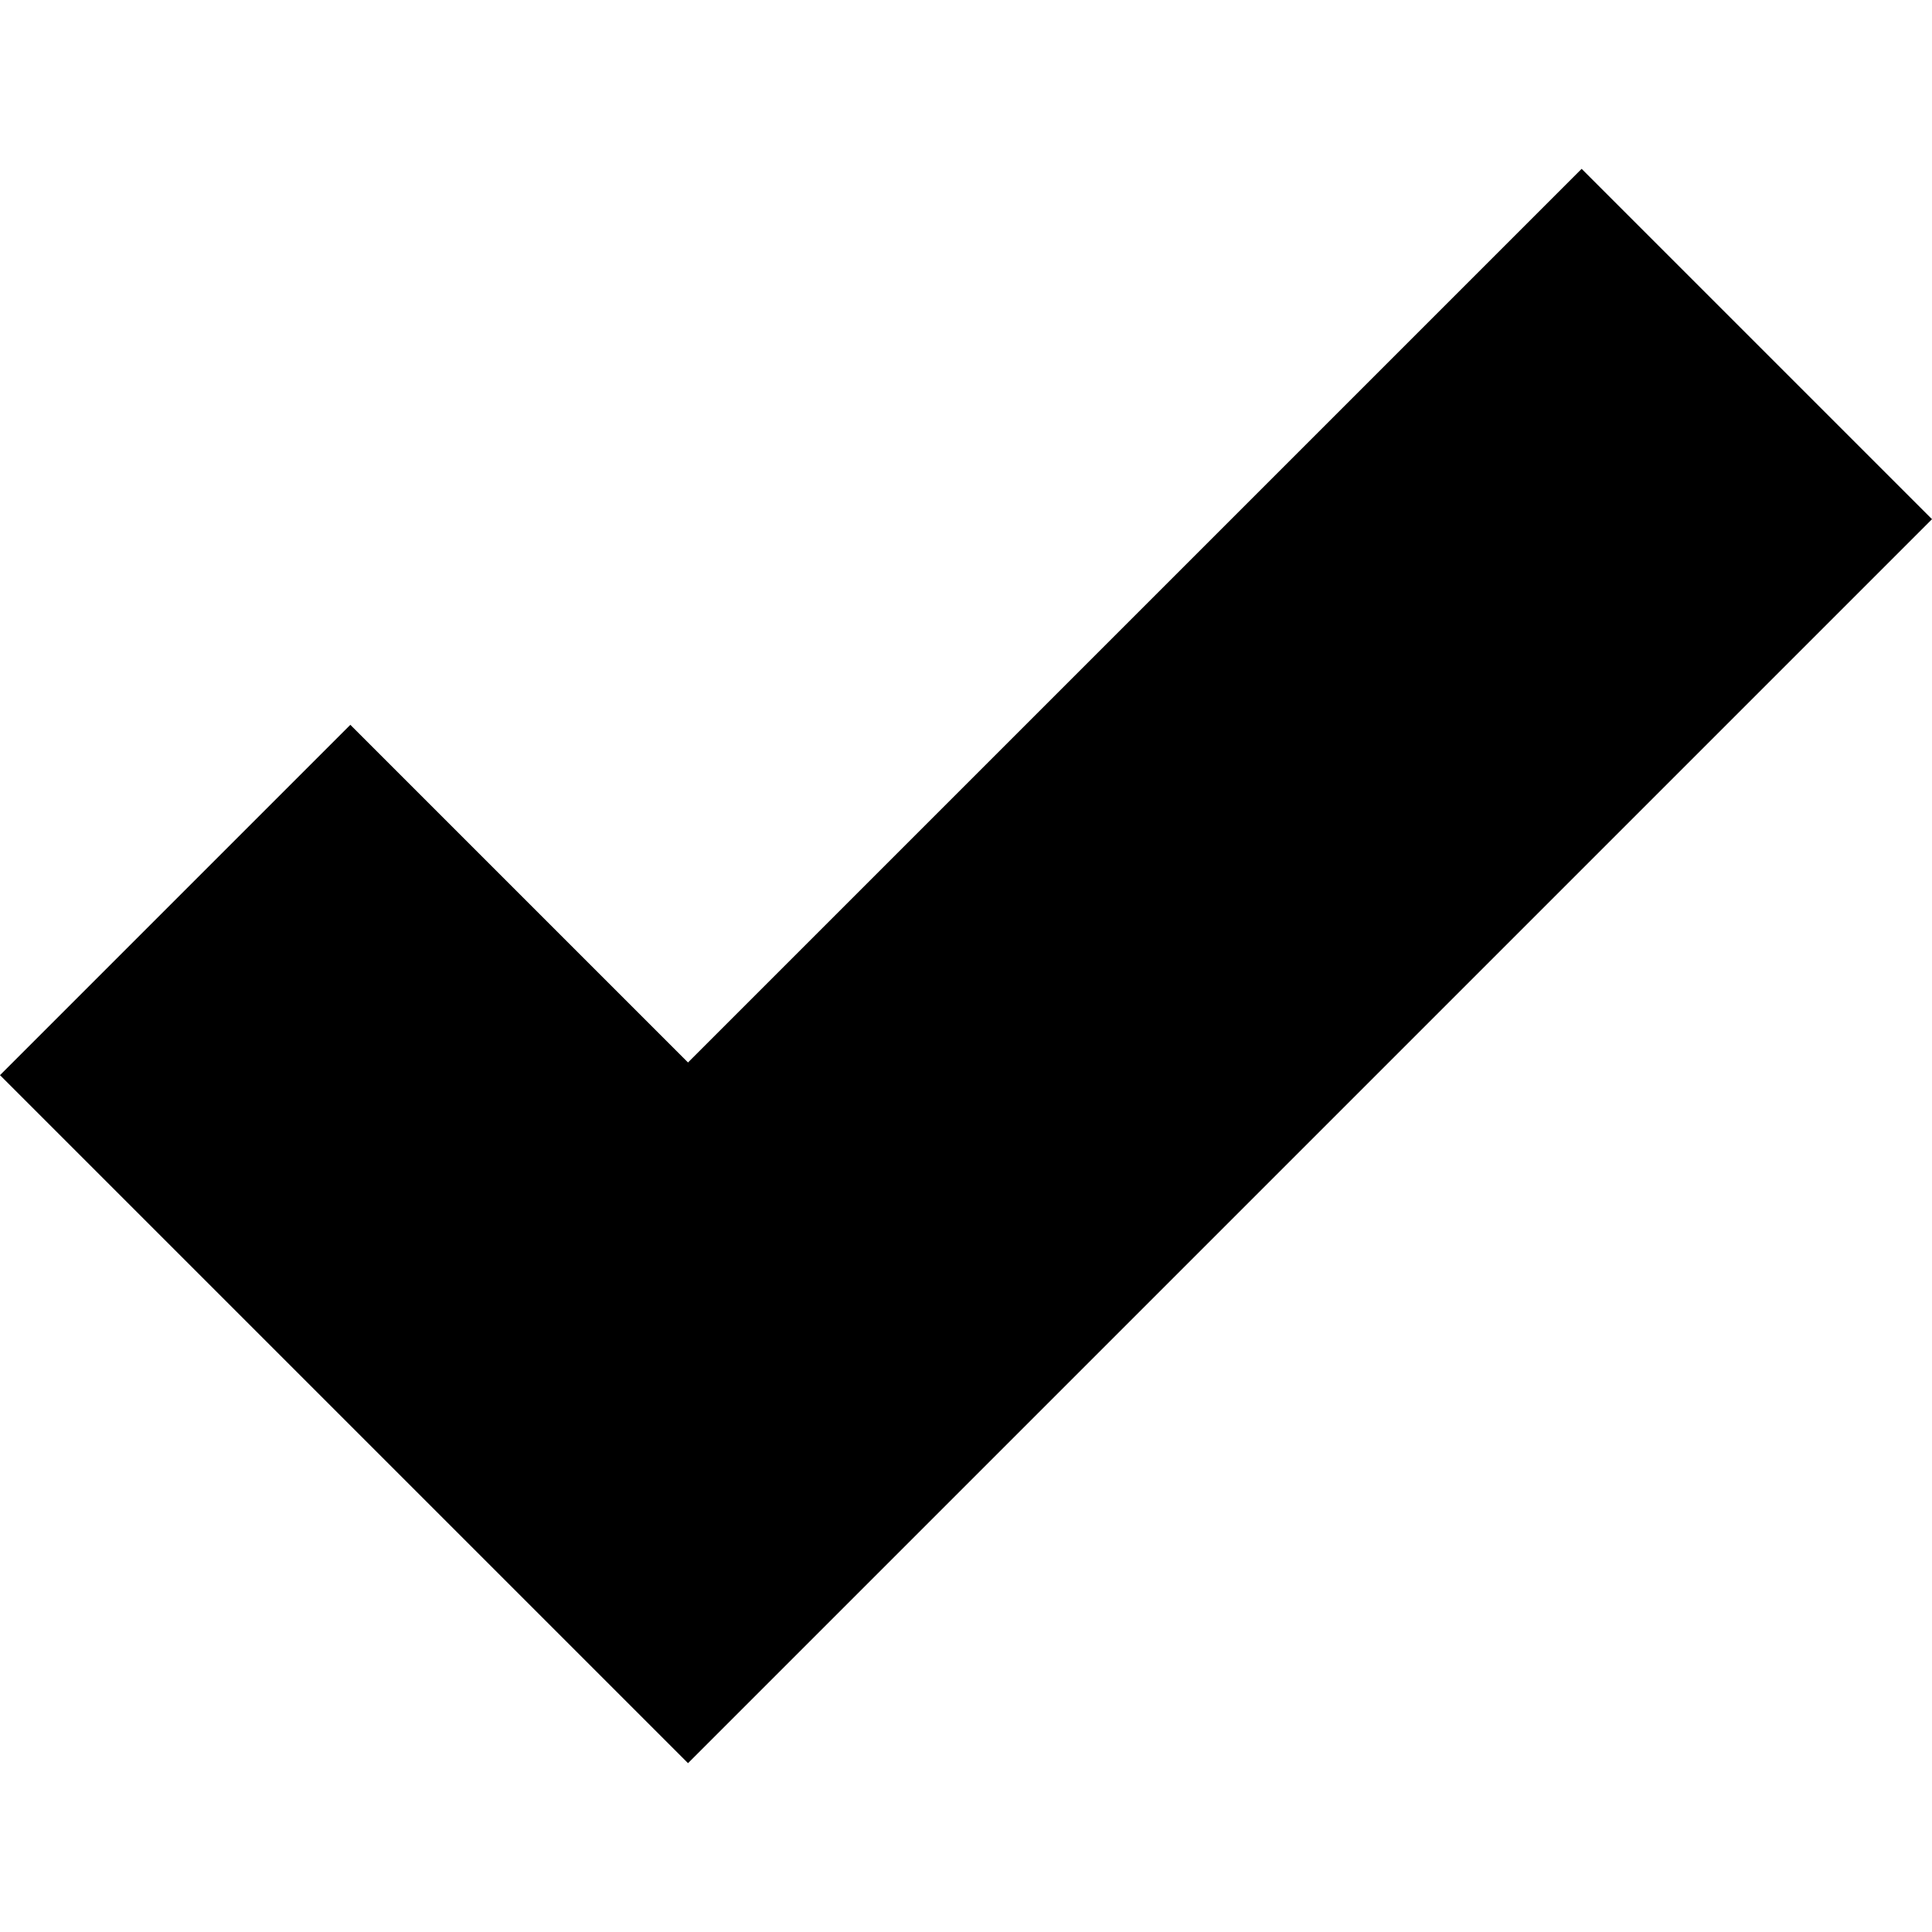
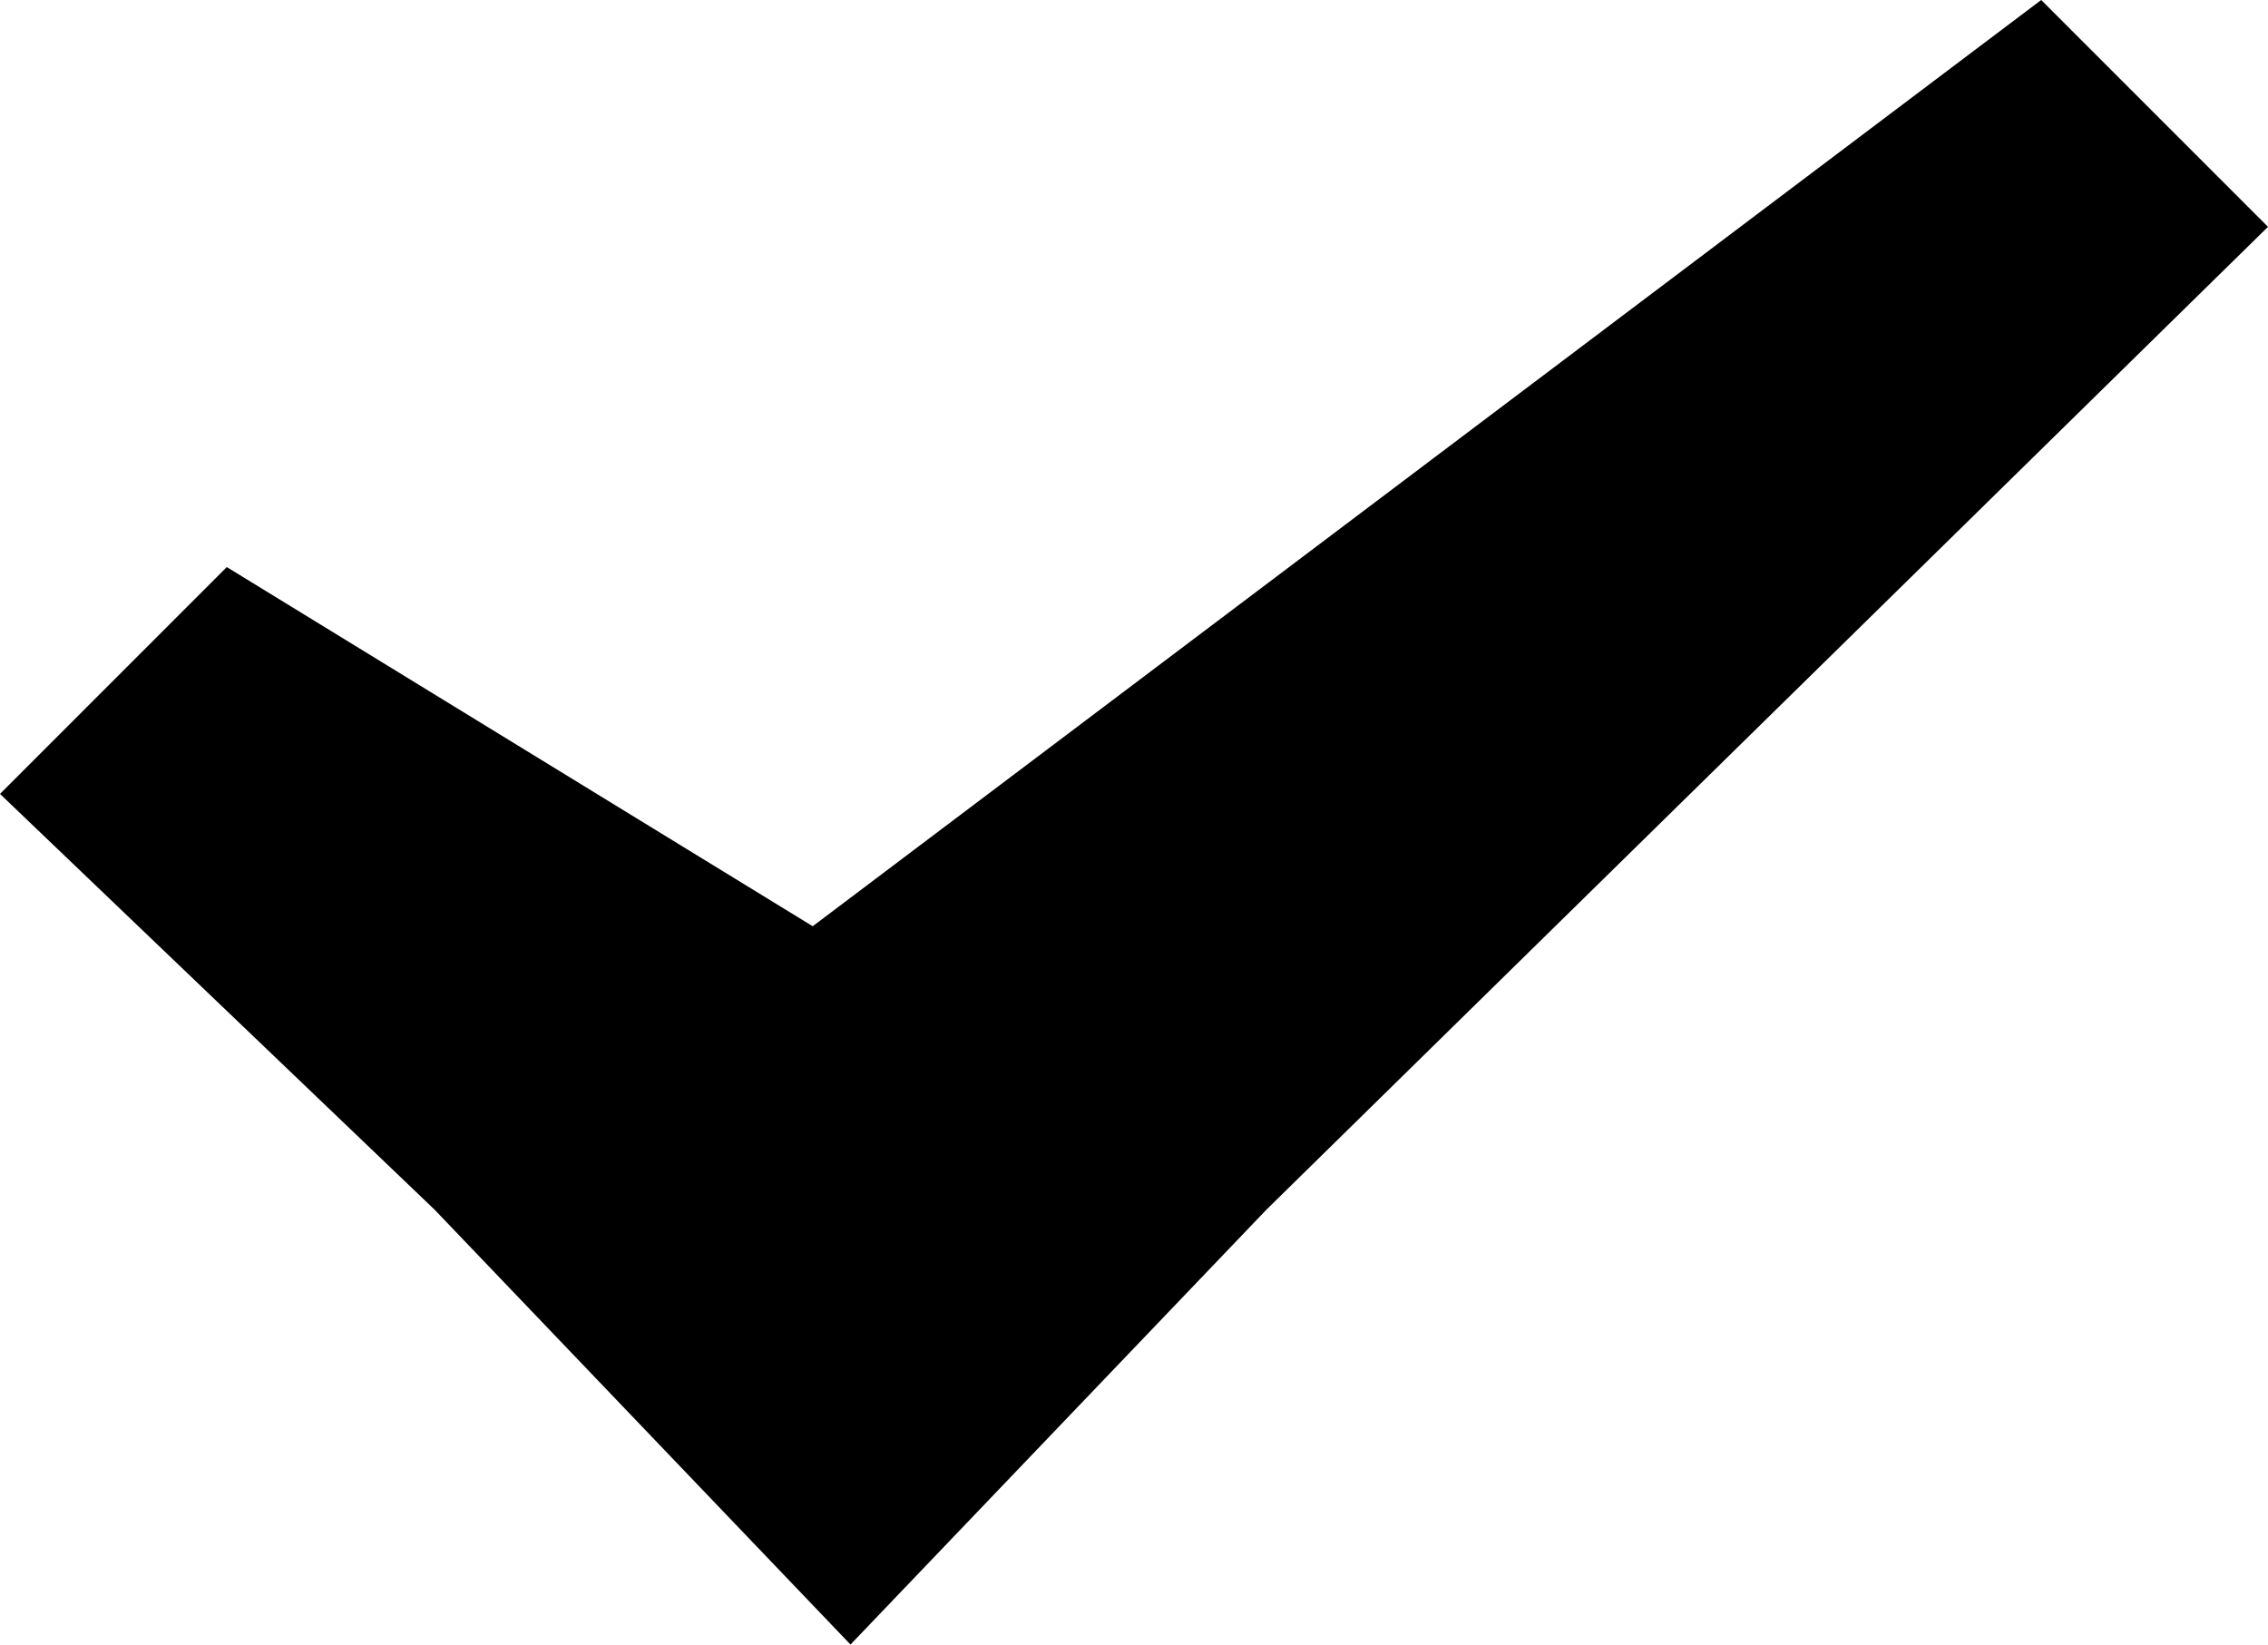
- <svg xmlns="http://www.w3.org/2000/svg" version="1.1" id="Capa_1" x="0px" y="0px" width="495.426px" height="495.426px" viewBox="0 0 495.426 495.426" style="enable-background:new 0 0 495.426 495.426;" xml:space="preserve">
-   <g>
-     <g>
-       <polygon points="405.584,43.295 176.428,272.452 89.84,185.865 0,275.706 86.588,362.293 176.428,452.131 266.266,362.293     495.426,133.133   " />
-     </g>
-   </g>
-   <g>
- </g>
-   <g>
- </g>
-   <g>
- </g>
-   <g>
- </g>
-   <g>
- </g>
-   <g>
- </g>
-   <g>
- </g>
-   <g>
- </g>
-   <g>
- </g>
-   <g>
- </g>
-   <g>
- </g>
-   <g>
- </g>
-   <g>
- </g>
-   <g>
- </g>
-   <g>
- </g>
+ <svg xmlns="http://www.w3.org/2000/svg" version="1.1" id="Layer_1" x="0px" y="0px" viewBox="0 0 12 8.7" style="enable-background:new 0 0 12 8.7;" xml:space="preserve">
+   <style type="text/css">
+ 	.st0{fill-rule:evenodd;clip-rule:evenodd;}
+ </style>
+   <path class="st0" d="M12,1.2L6.7,6.4l0,0L4.5,8.7L2.3,6.4l0,0L0,4.2L1.2,3l3.1,1.9L10.8,0L12,1.2z" />
</svg>
